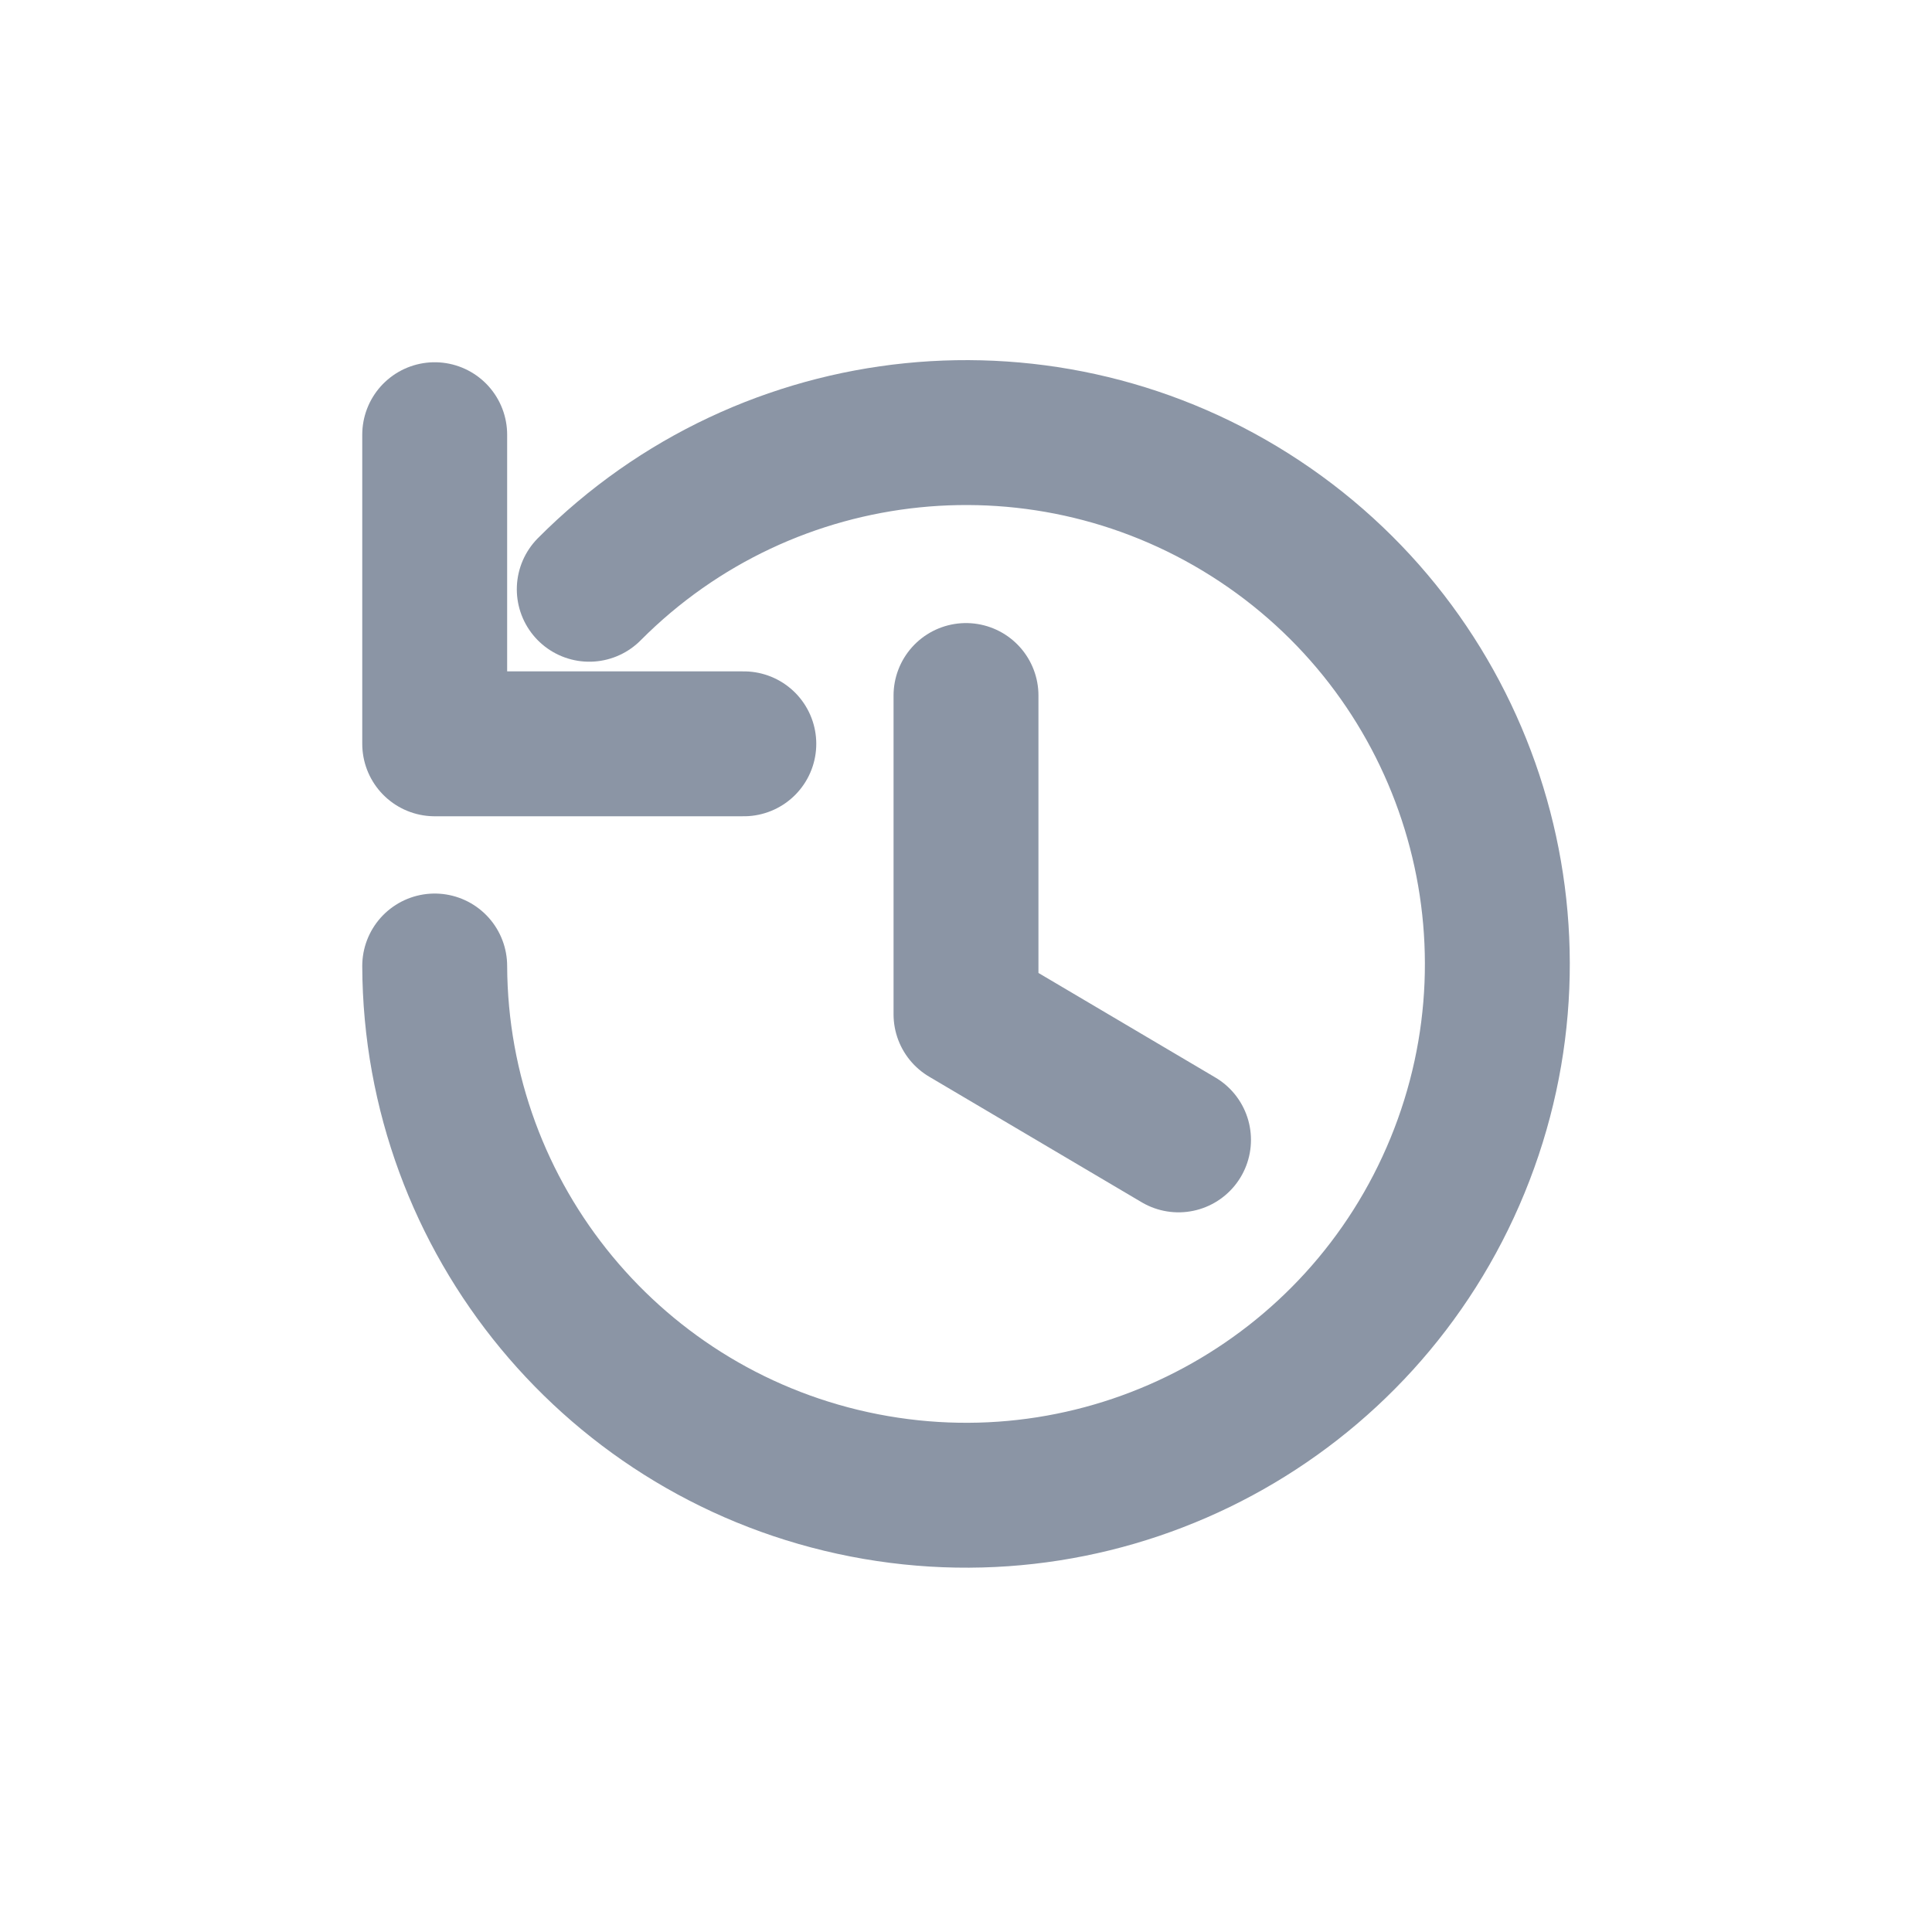
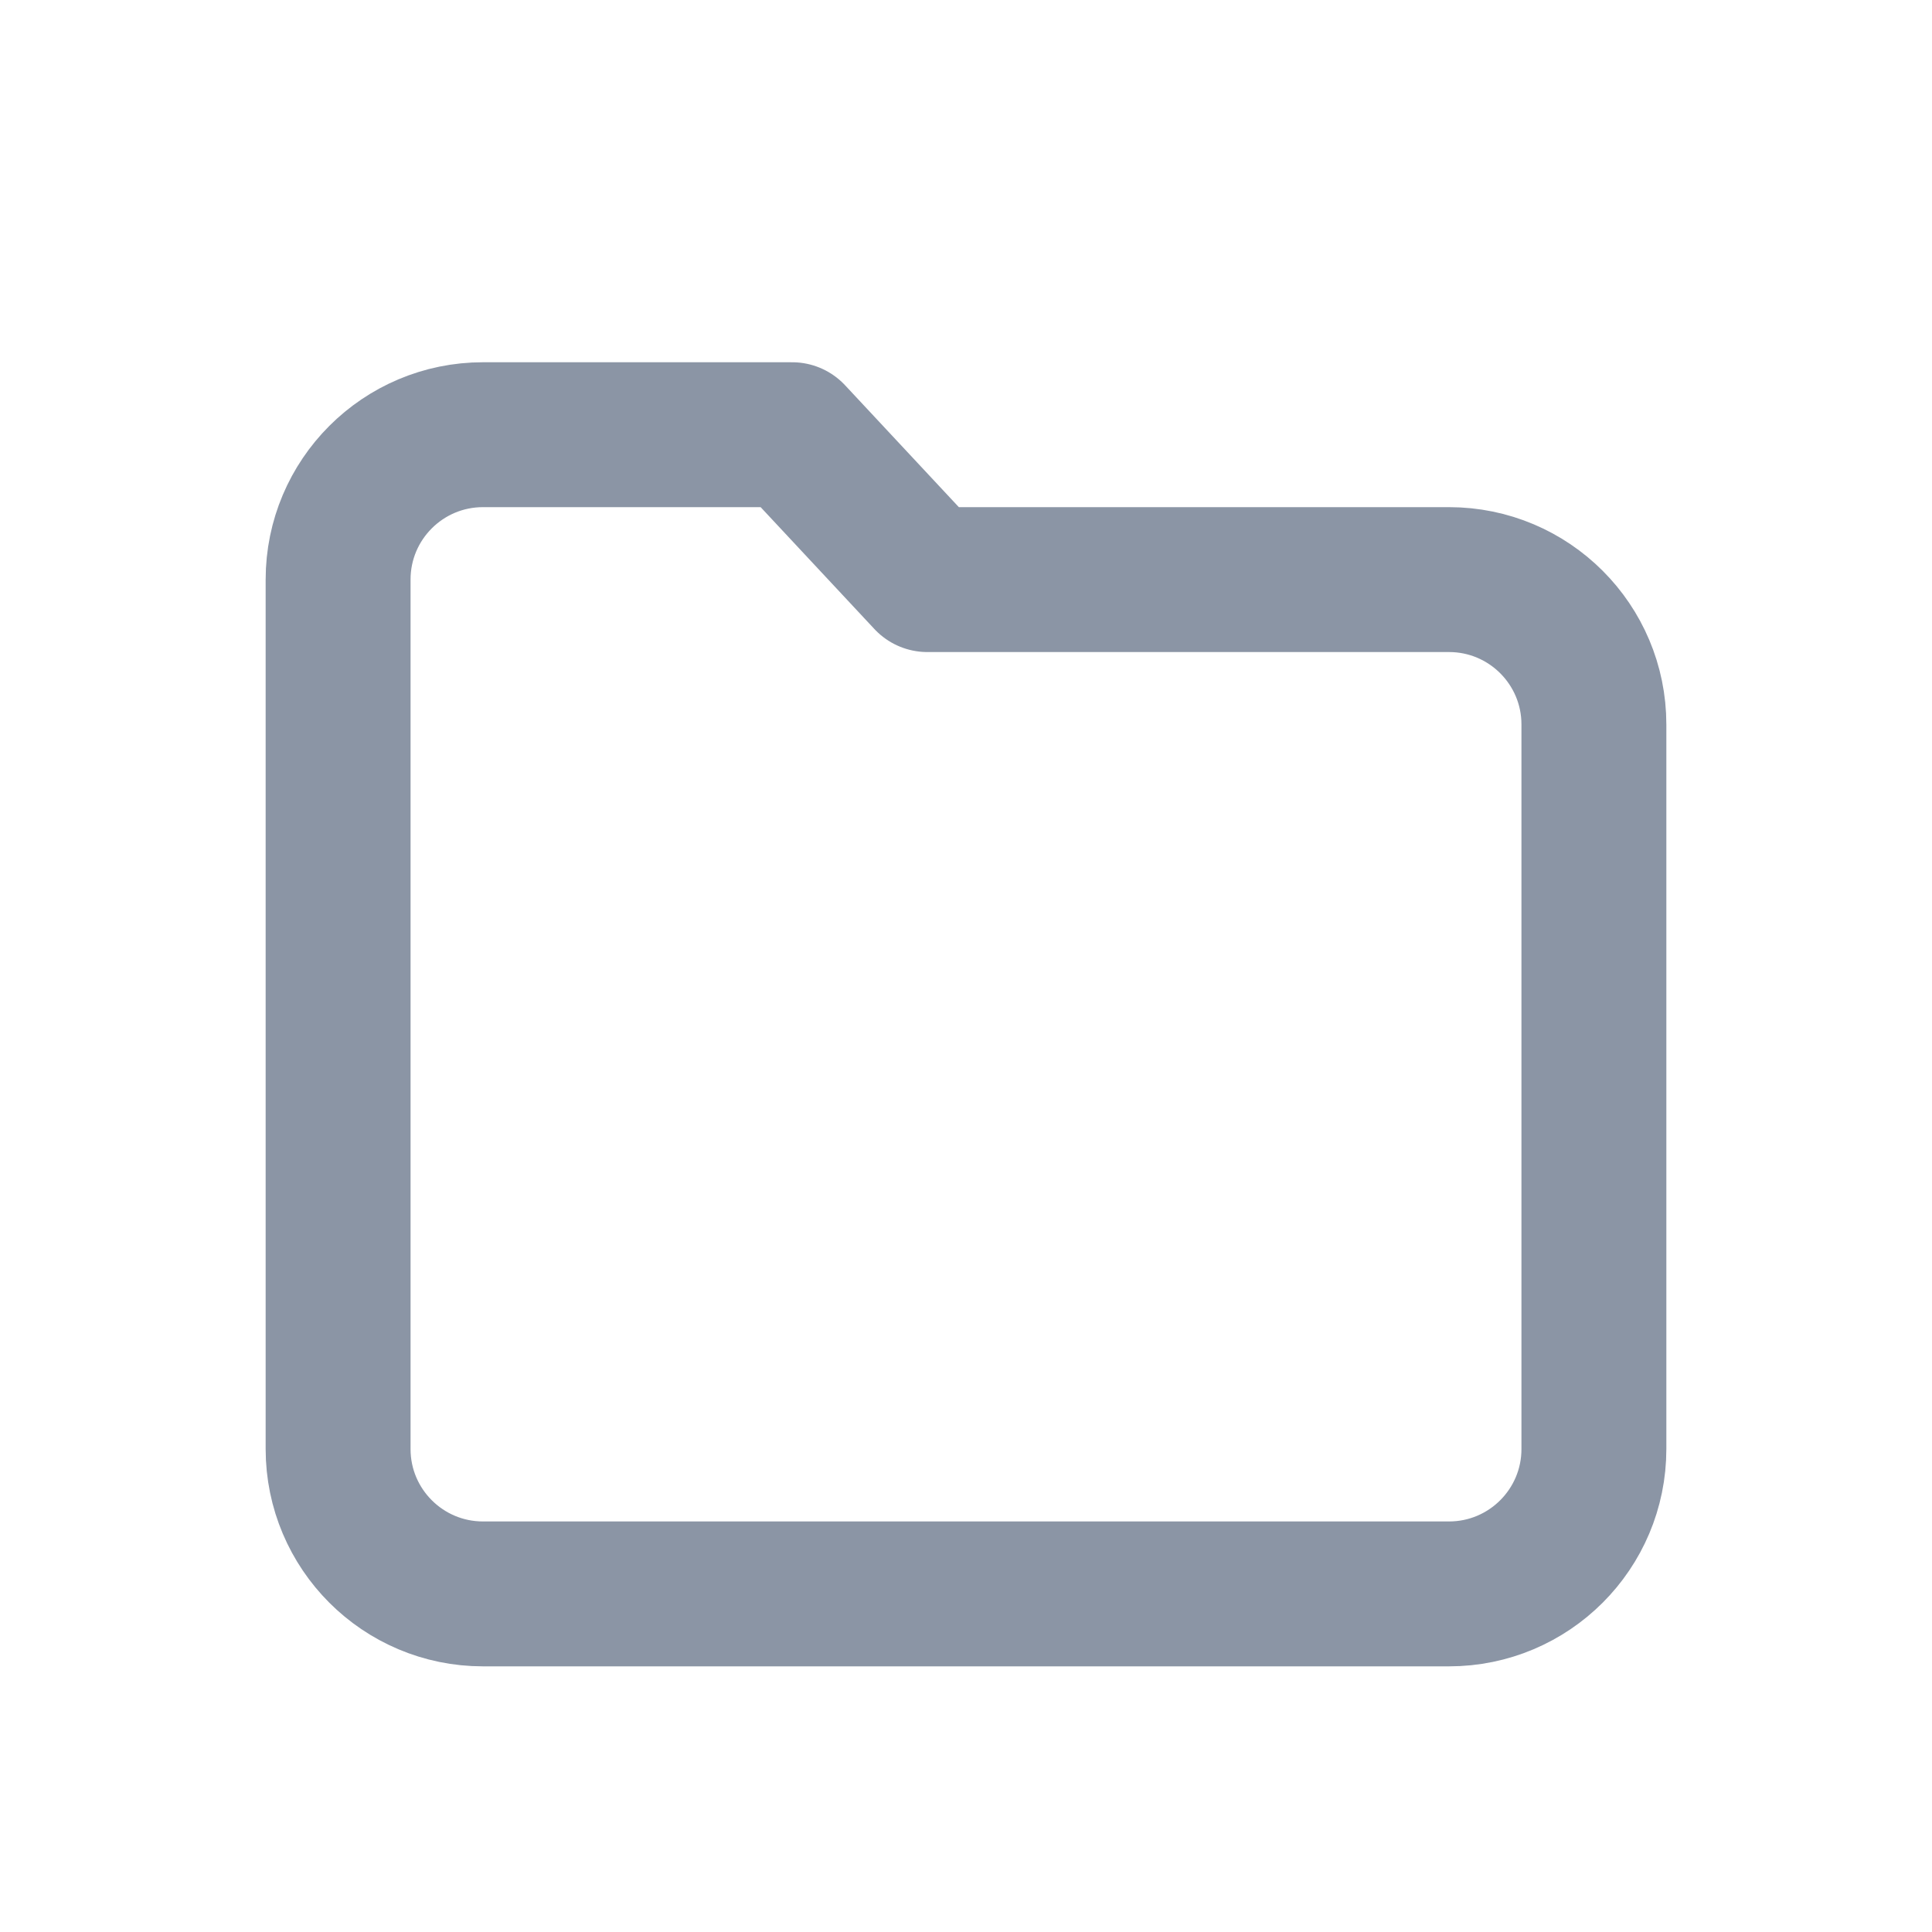
<svg xmlns="http://www.w3.org/2000/svg" width="20" height="20" viewBox="0 0 20 20" fill="none">
-   <path d="M4.5 10a5.5 5.5 0 1 0 1.6-3.9" stroke="#8b95a5" stroke-width="1.5" stroke-linecap="round" />
-   <path d="M4.5 4.5v3.2h3.2" stroke="#8b95a5" stroke-width="1.5" stroke-linecap="round" stroke-linejoin="round" />
-   <path d="M10 7.2v3.3l2.2 1.3" stroke="#8b95a5" stroke-width="1.5" stroke-linecap="round" stroke-linejoin="round" />
+   <path d="M3.5 6.2V15a1.5 1.5 0 0 0 1.5 1.5h10a1.5 1.5 0 0 0 1.5-1.5V7.5A1.5 1.5 0 0 0 15 6H9.6L8.2 4.5H5A1.5 1.5 0 0 0 3.5 6v.2z" stroke="#8b95a5" stroke-width="1.5" stroke-linejoin="round" />
</svg>
